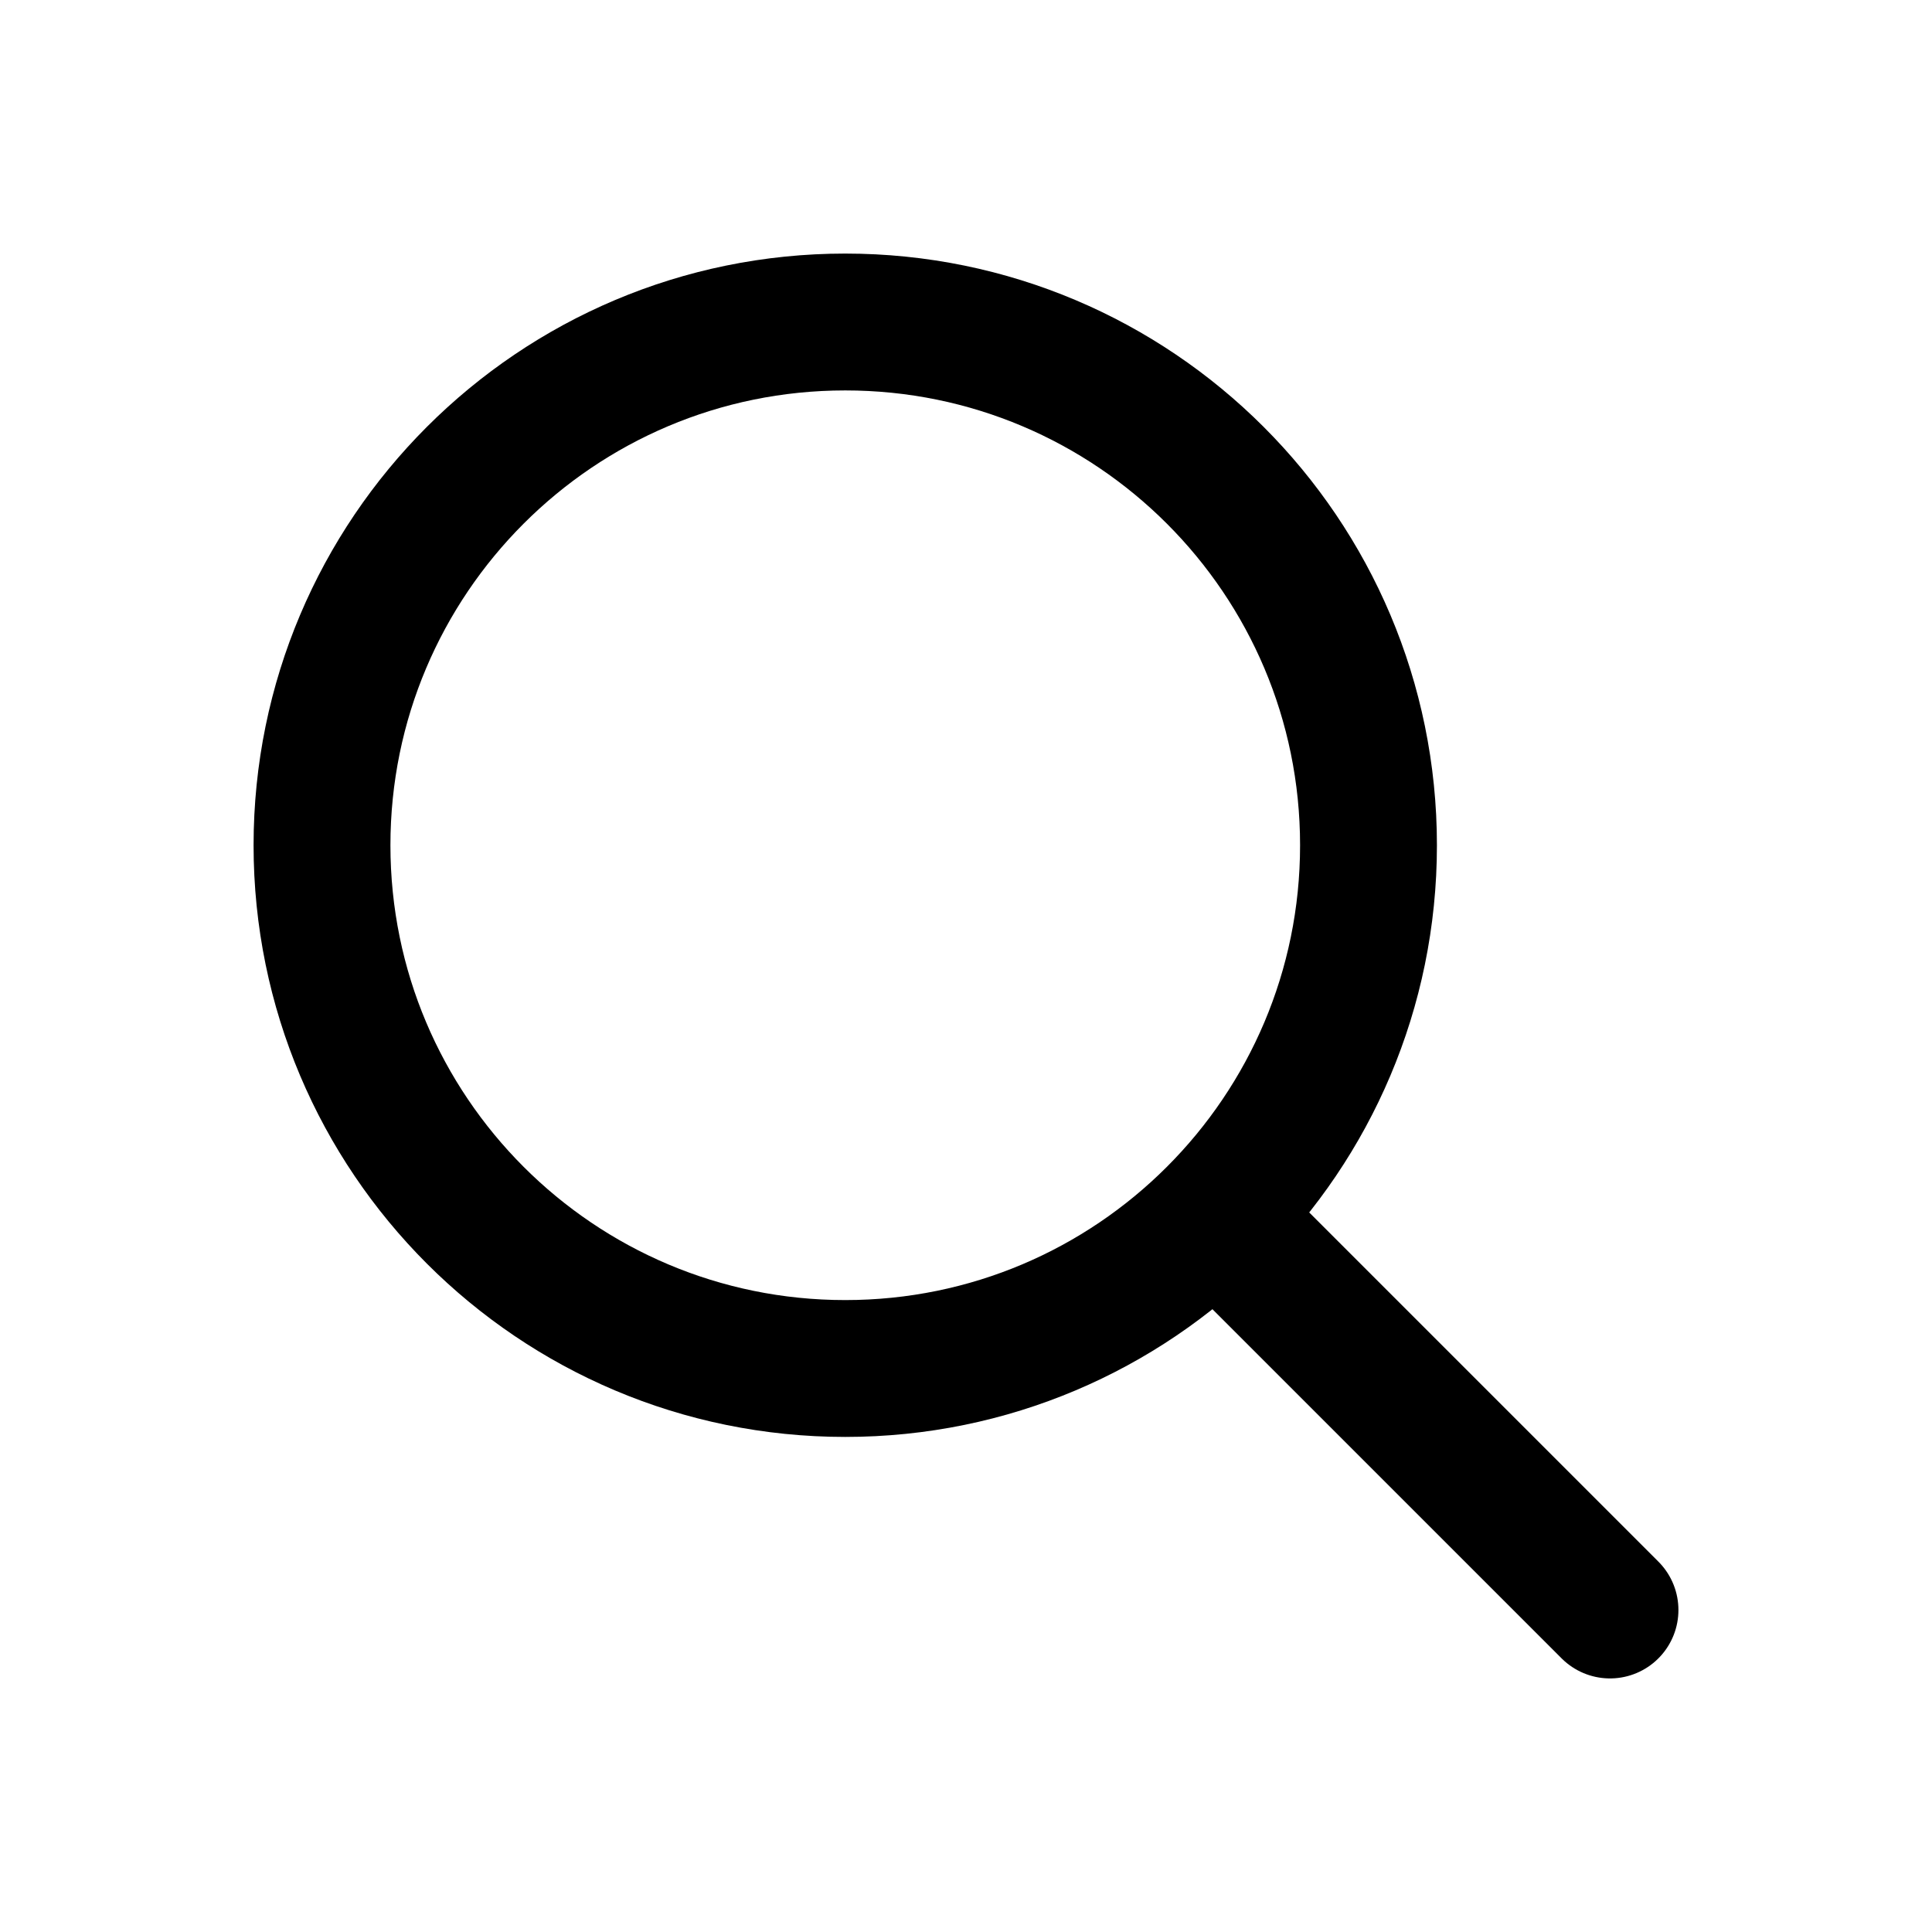
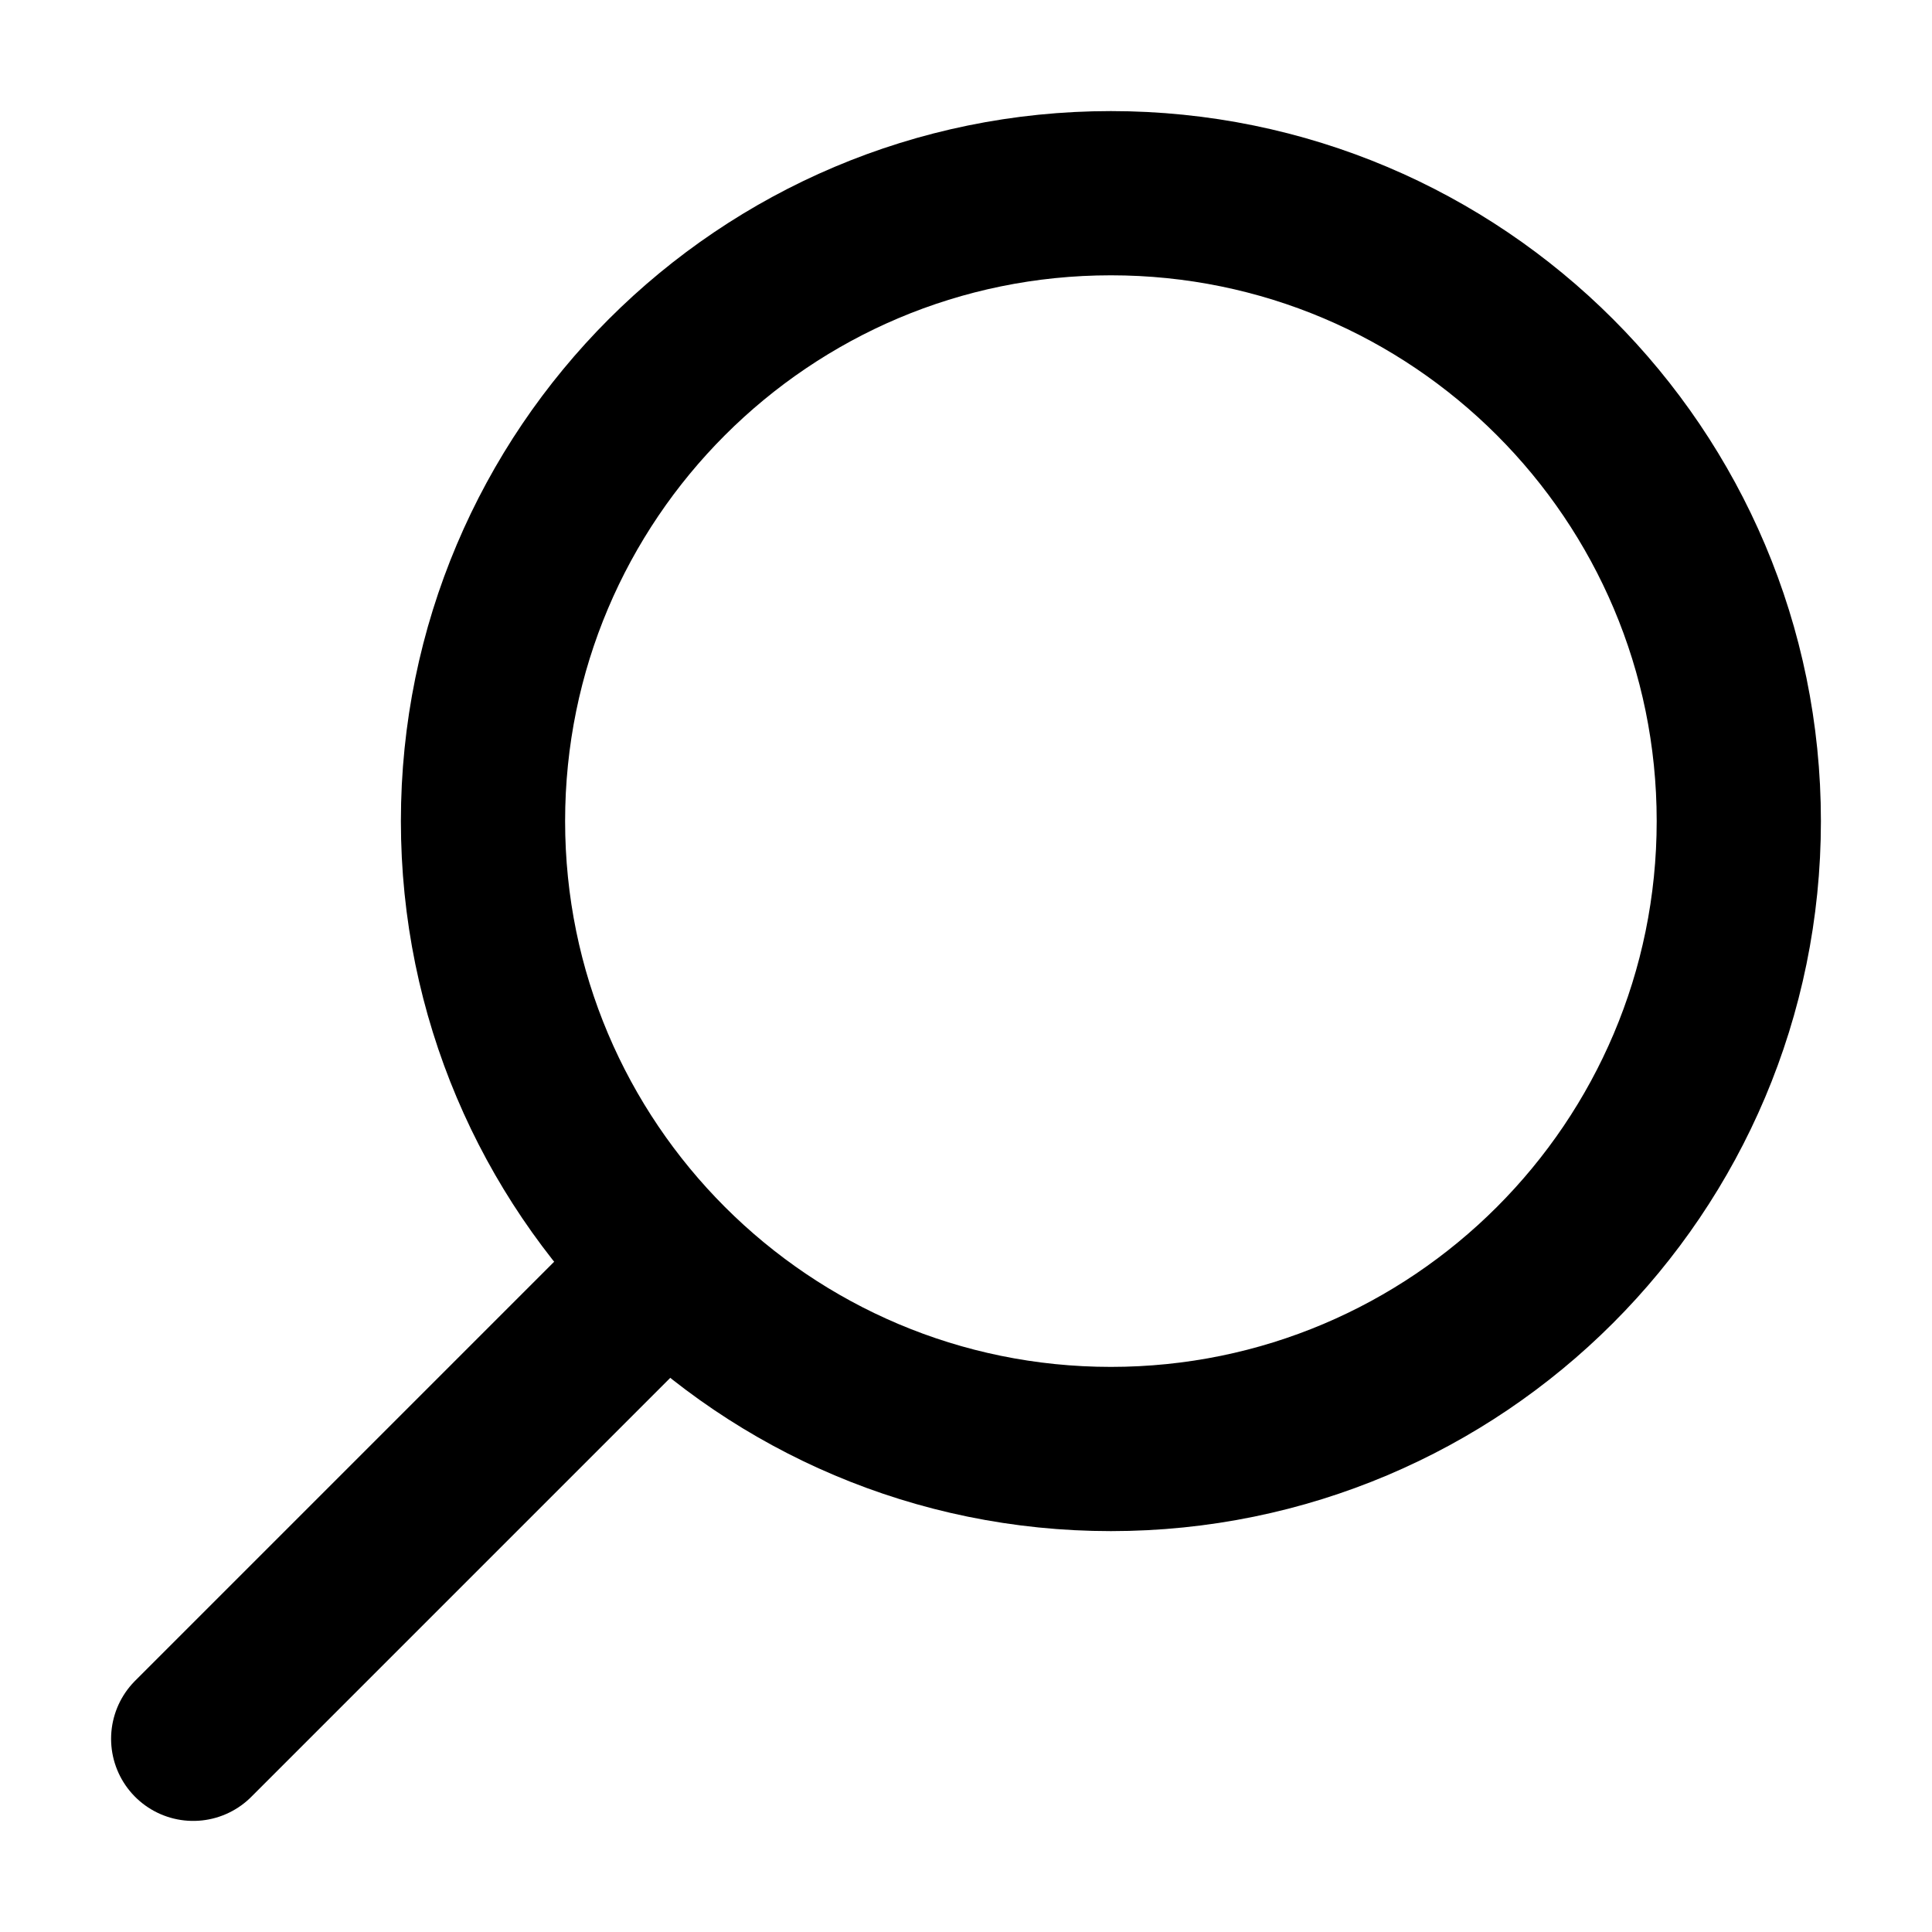
- <svg xmlns="http://www.w3.org/2000/svg" viewBox="0 0 24 24" fill="none" stroke="currentColor" stroke-width="1.7" aria-hidden="true">
-   <circle cx="10.5" cy="10.5" r="6.5" />
-   <path d="M15.5 15.5L20 20" stroke-linecap="round" />
+ <svg xmlns="http://www.w3.org/2000/svg" width="20px" height="20px" viewBox="0 0 20 20" version="1.1">
+   <g id="search" stroke="none" stroke-width="1" fill="none" fill-rule="evenodd">
+     <g transform="translate(10, 10) scale(-1, 1) translate(-10, -10) translate(2, 2)" stroke="currentColor" stroke-width="1.7">
+       <circle id="Oval" cx="6.5" cy="6.5" r="6.5" stroke="currentColor" />
+       <line x1="11.5" y1="11.5" x2="16" y2="16" id="Path" stroke="currentColor" stroke-linecap="round" />
+     </g>
+   </g>
</svg>
